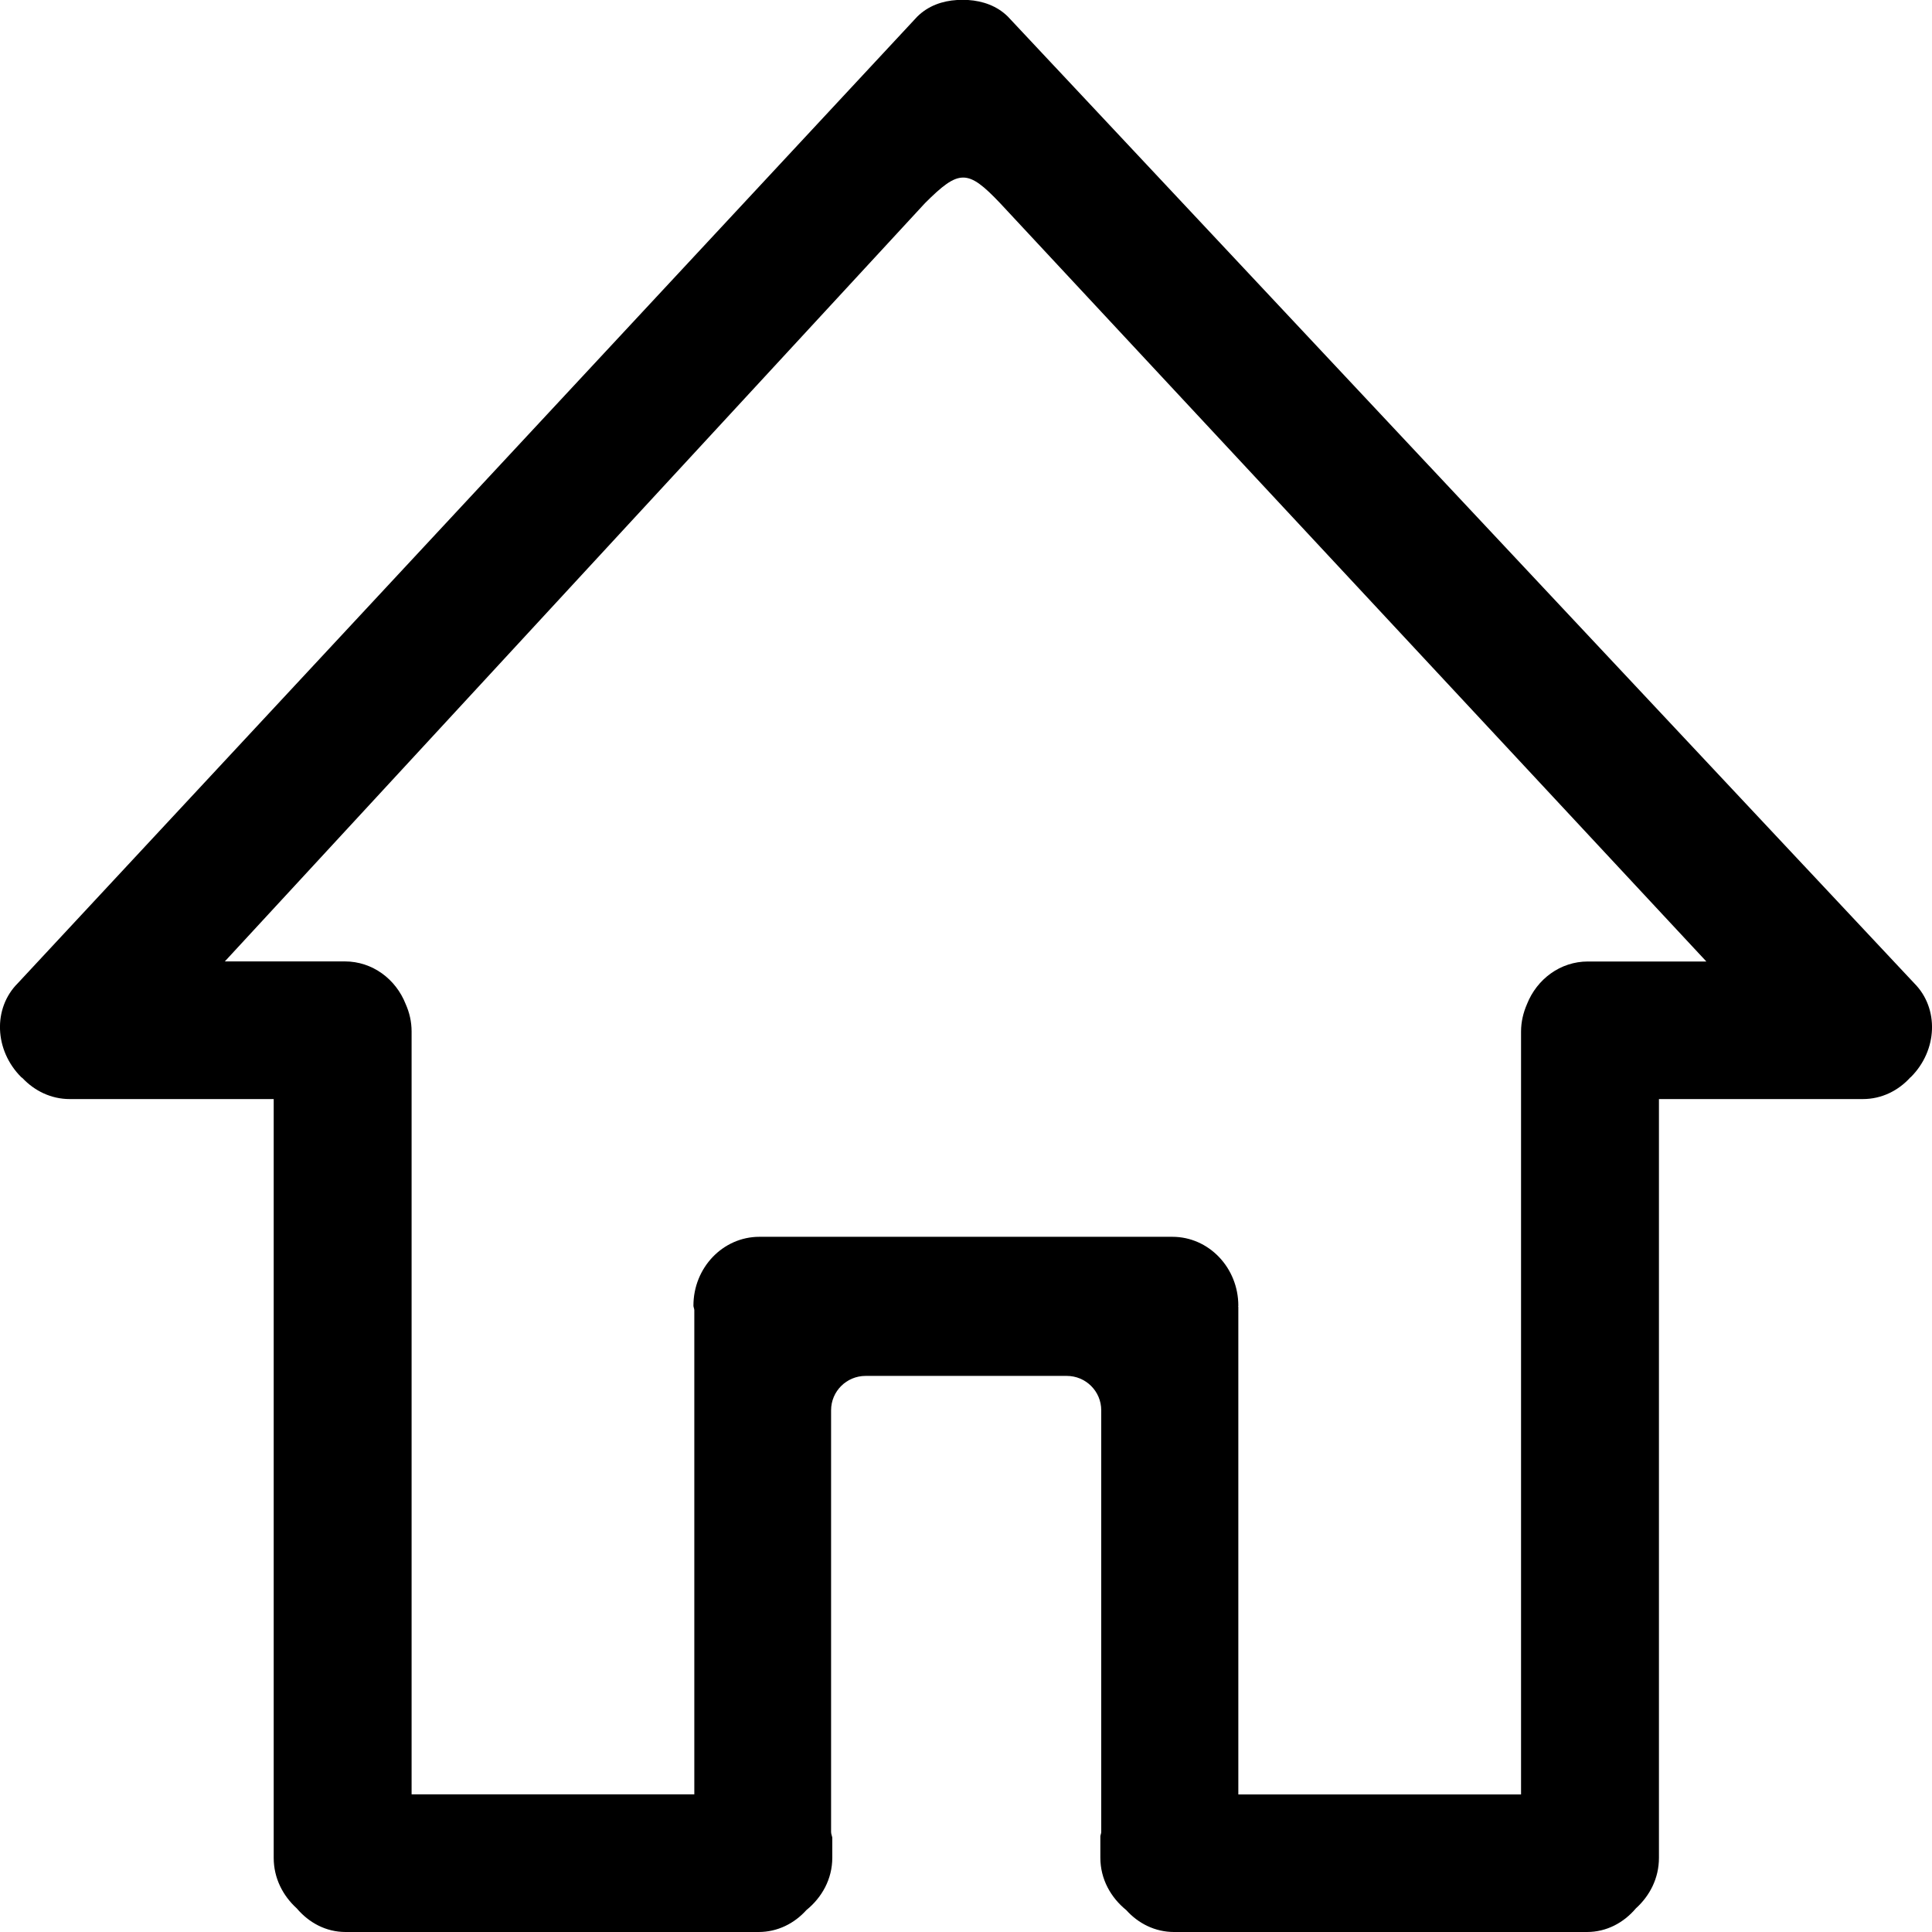
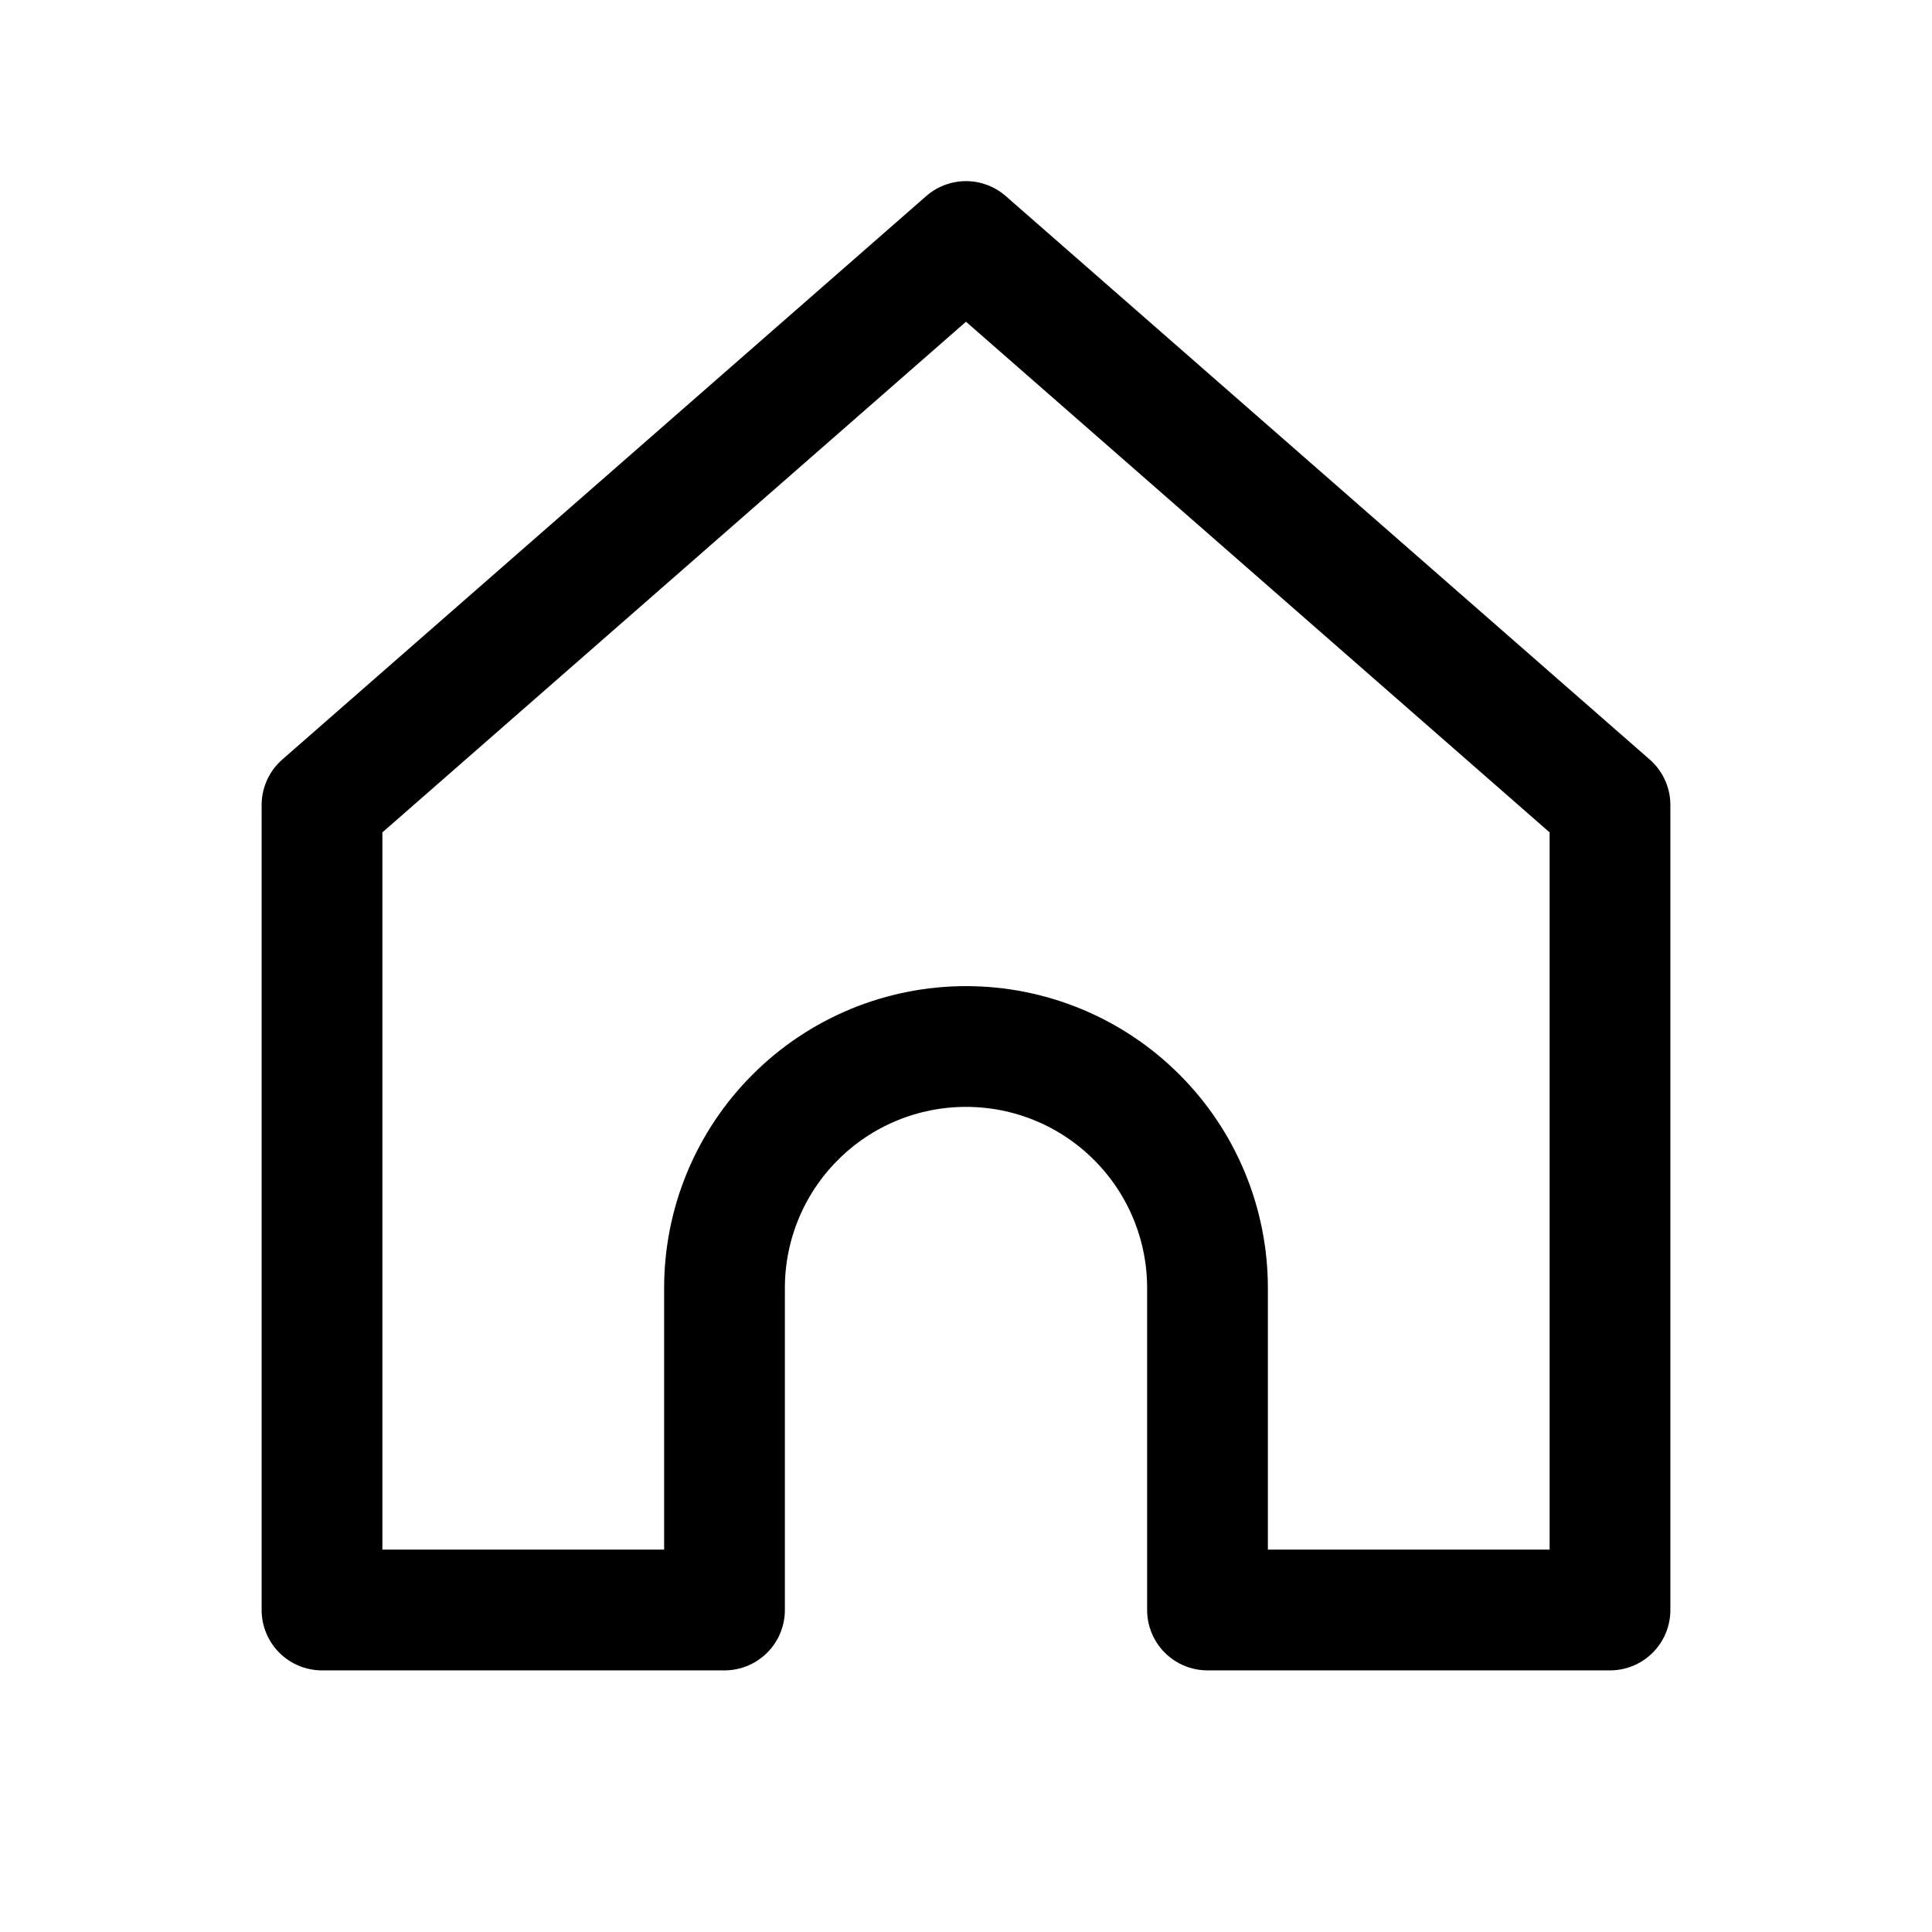
- <svg xmlns="http://www.w3.org/2000/svg" width="24" height="24" viewBox="0 0 24 24" fill="none">
-   <path d="M23.779 12.214L12.521 0.207C12.386 0.073 12.209 0.012 12.027 0L11.889 0C11.706 0.011 11.53 0.072 11.394 0.207L0.221 12.214C-0.09 12.525 -0.071 13.047 0.264 13.381C0.269 13.386 0.275 13.388 0.28 13.393C0.43 13.552 0.636 13.653 0.866 13.653L3.4 13.653L3.4 23.079C3.4 23.331 3.514 23.55 3.687 23.707C3.837 23.884 4.049 24 4.293 24L9.424 24C9.659 24 9.868 23.894 10.017 23.728C10.209 23.572 10.339 23.344 10.339 23.077L10.339 22.828C10.335 22.804 10.324 22.782 10.324 22.757L10.324 17.519C10.324 17.283 10.516 17.092 10.753 17.092L13.252 17.092C13.488 17.092 13.68 17.283 13.68 17.519L13.68 22.757C13.68 22.776 13.671 22.792 13.669 22.81L13.669 23.077C13.669 23.344 13.799 23.572 13.991 23.728C14.14 23.894 14.349 24 14.584 24L19.714 24C19.959 24 20.171 23.884 20.321 23.707C20.495 23.55 20.608 23.331 20.608 23.079L20.608 13.653L23.141 13.653C23.375 13.653 23.583 13.548 23.732 13.383C23.733 13.382 23.735 13.381 23.736 13.381C24.071 13.048 24.09 12.525 23.779 12.214ZM9.433 15.364C8.981 15.364 8.614 15.747 8.614 16.219C8.614 16.238 8.624 16.255 8.625 16.274L8.625 22.29L5.113 22.29L5.113 12.814C5.113 12.691 5.086 12.577 5.039 12.472C4.917 12.162 4.626 11.943 4.284 11.943L2.793 11.943L11.491 2.523C11.914 2.101 12.02 2.099 12.423 2.523L21.197 11.944L19.725 11.944C19.383 11.944 19.092 12.163 18.969 12.473C18.923 12.579 18.895 12.693 18.895 12.815L18.895 22.291L15.383 22.291L15.383 16.235C15.383 16.232 15.381 16.23 15.381 16.227C15.381 16.225 15.383 16.222 15.383 16.22C15.383 15.748 15.016 15.364 14.564 15.364L9.433 15.364L9.433 15.364Z" fill="currentColor">
- </path>
+ <svg xmlns="http://www.w3.org/2000/svg" viewBox="0 0 24 24" fill="none">
+   <g id="SVGRepo_bgCarrier" stroke-width="0" />
+   <g id="SVGRepo_tracerCarrier" stroke-linecap="round" stroke-linejoin="round" />
+   <g id="SVGRepo_iconCarrier">
+     <path d="M4 10L12 3L20 10L20 20H15V16C15 15.204 14.684 14.441 14.121 13.879C13.559 13.316 12.796 13 12 13C11.204 13 10.441 13.316 9.879 13.879C9.316 14.441 9 15.204 9 16V20H4L4 10Z" stroke="currentColor" stroke-width="1.5" stroke-linecap="round" stroke-linejoin="round" />
+   </g>
</svg>
